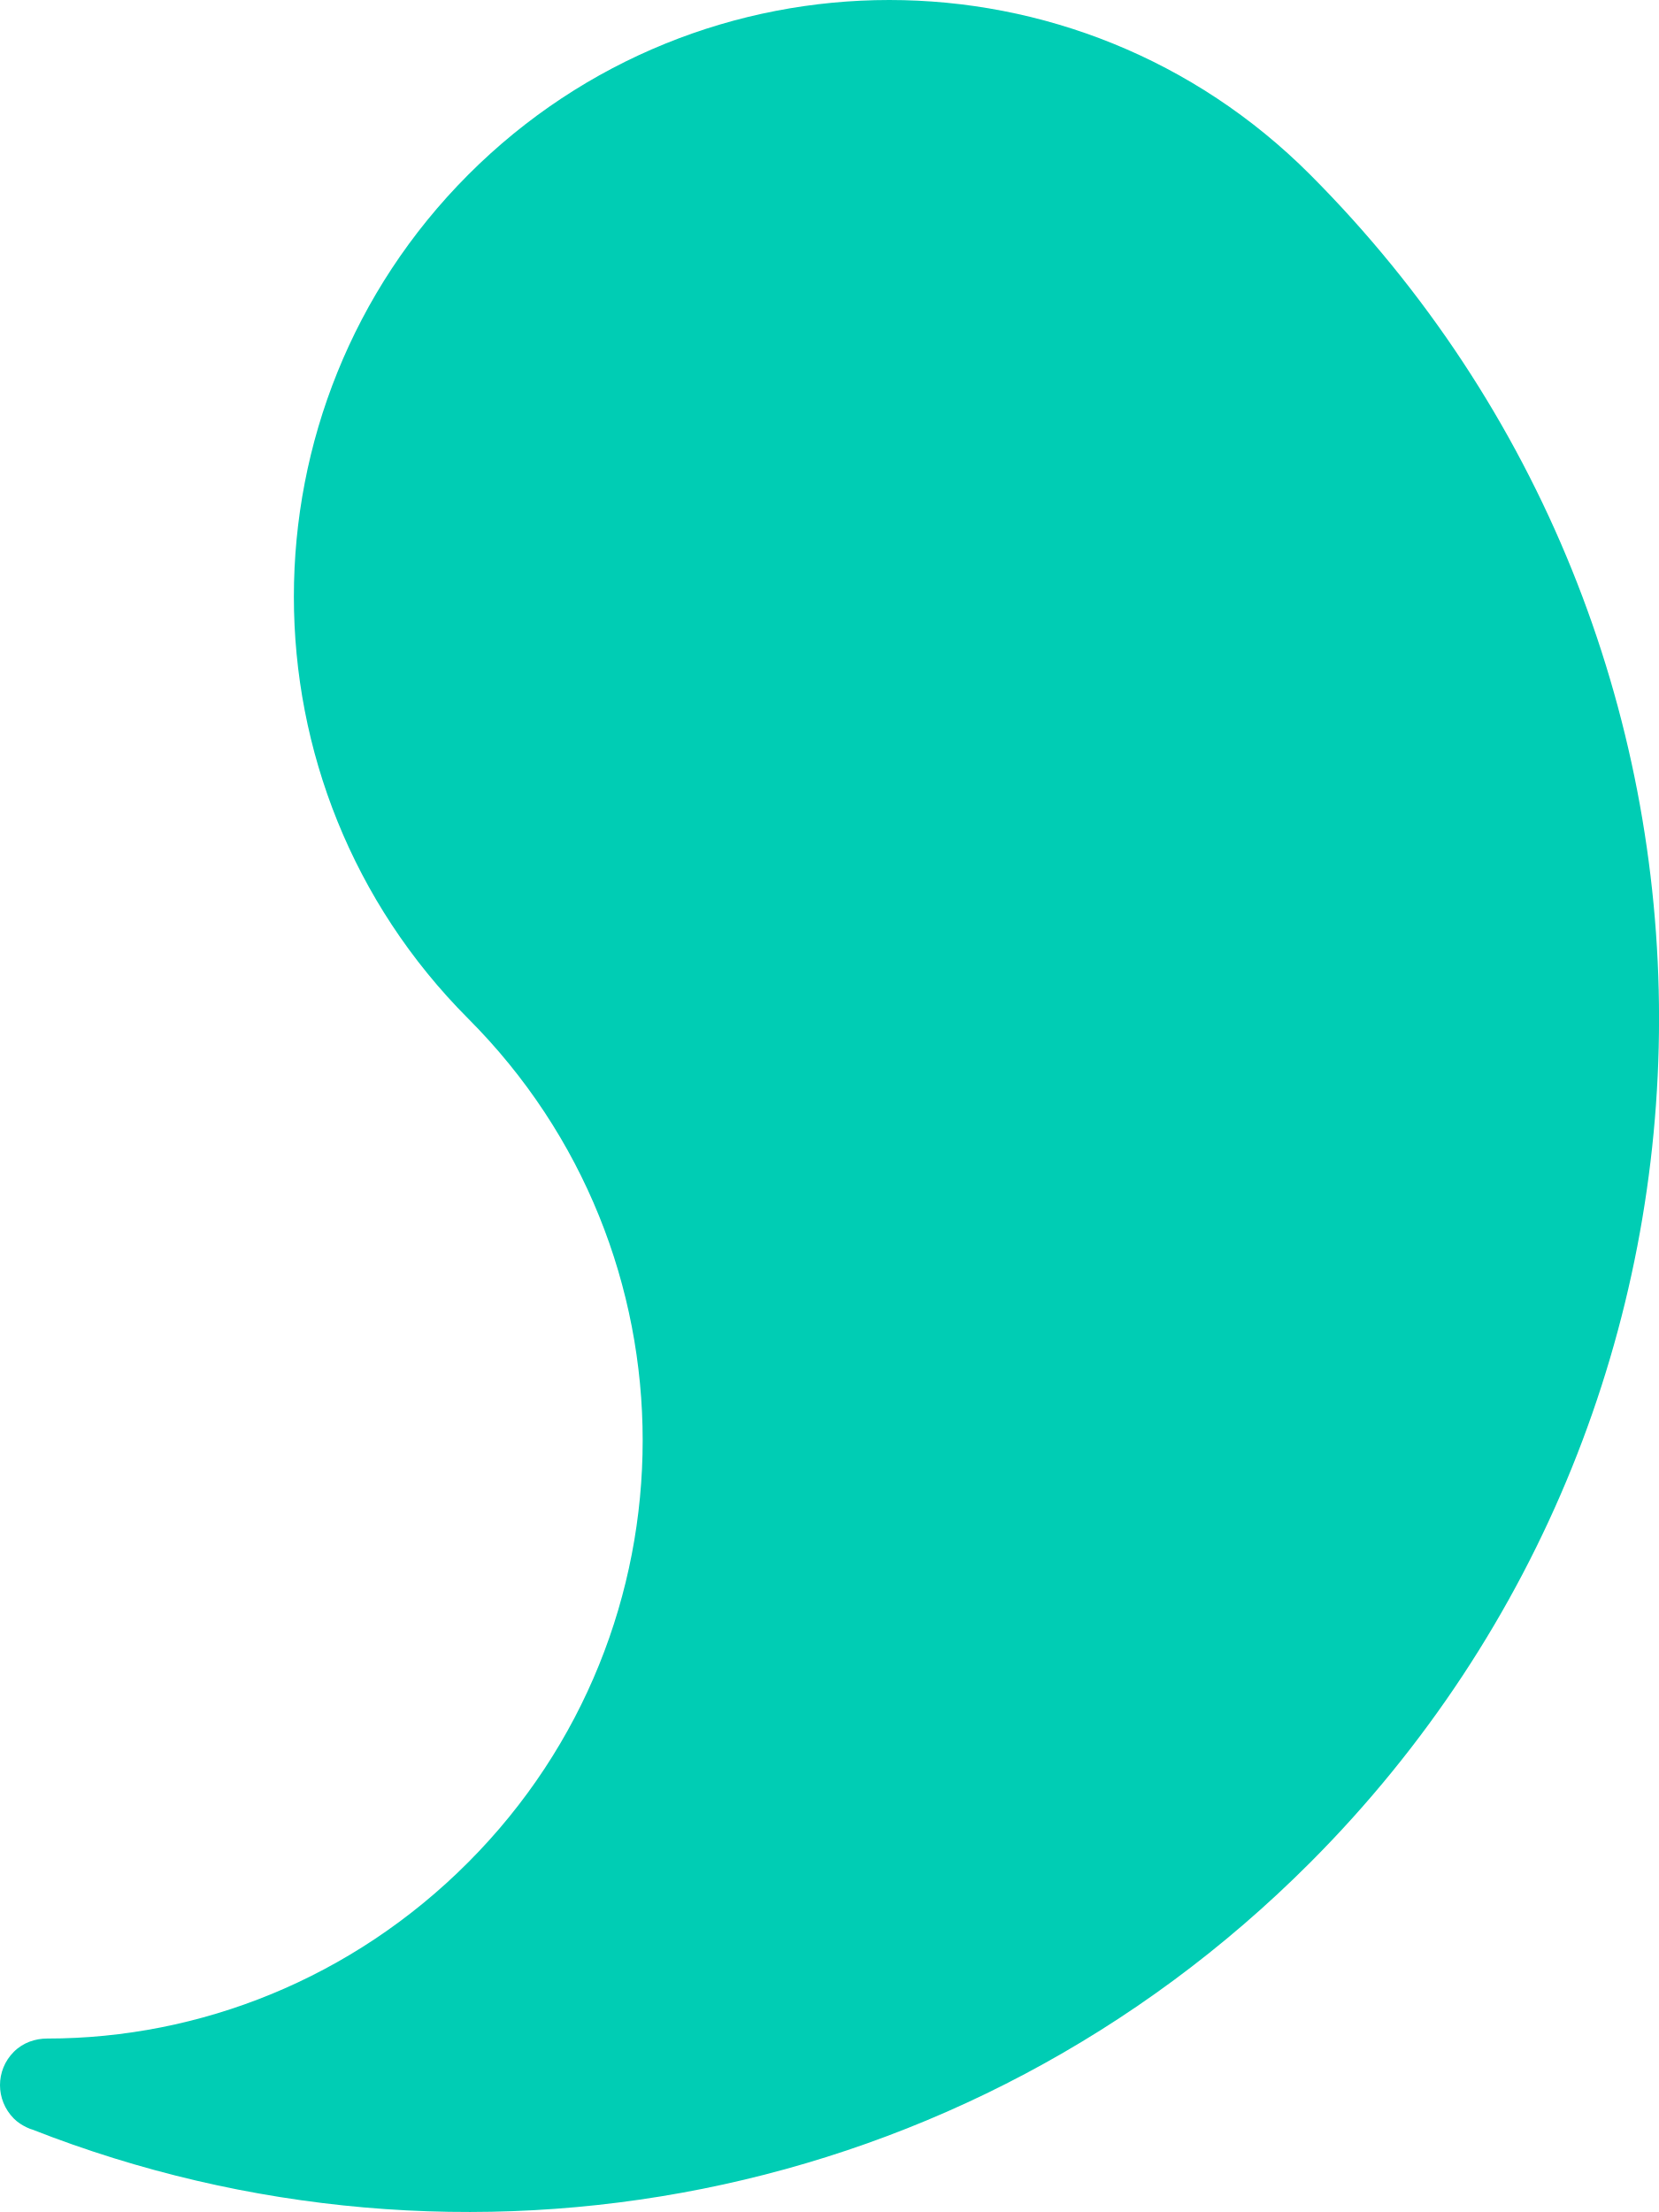
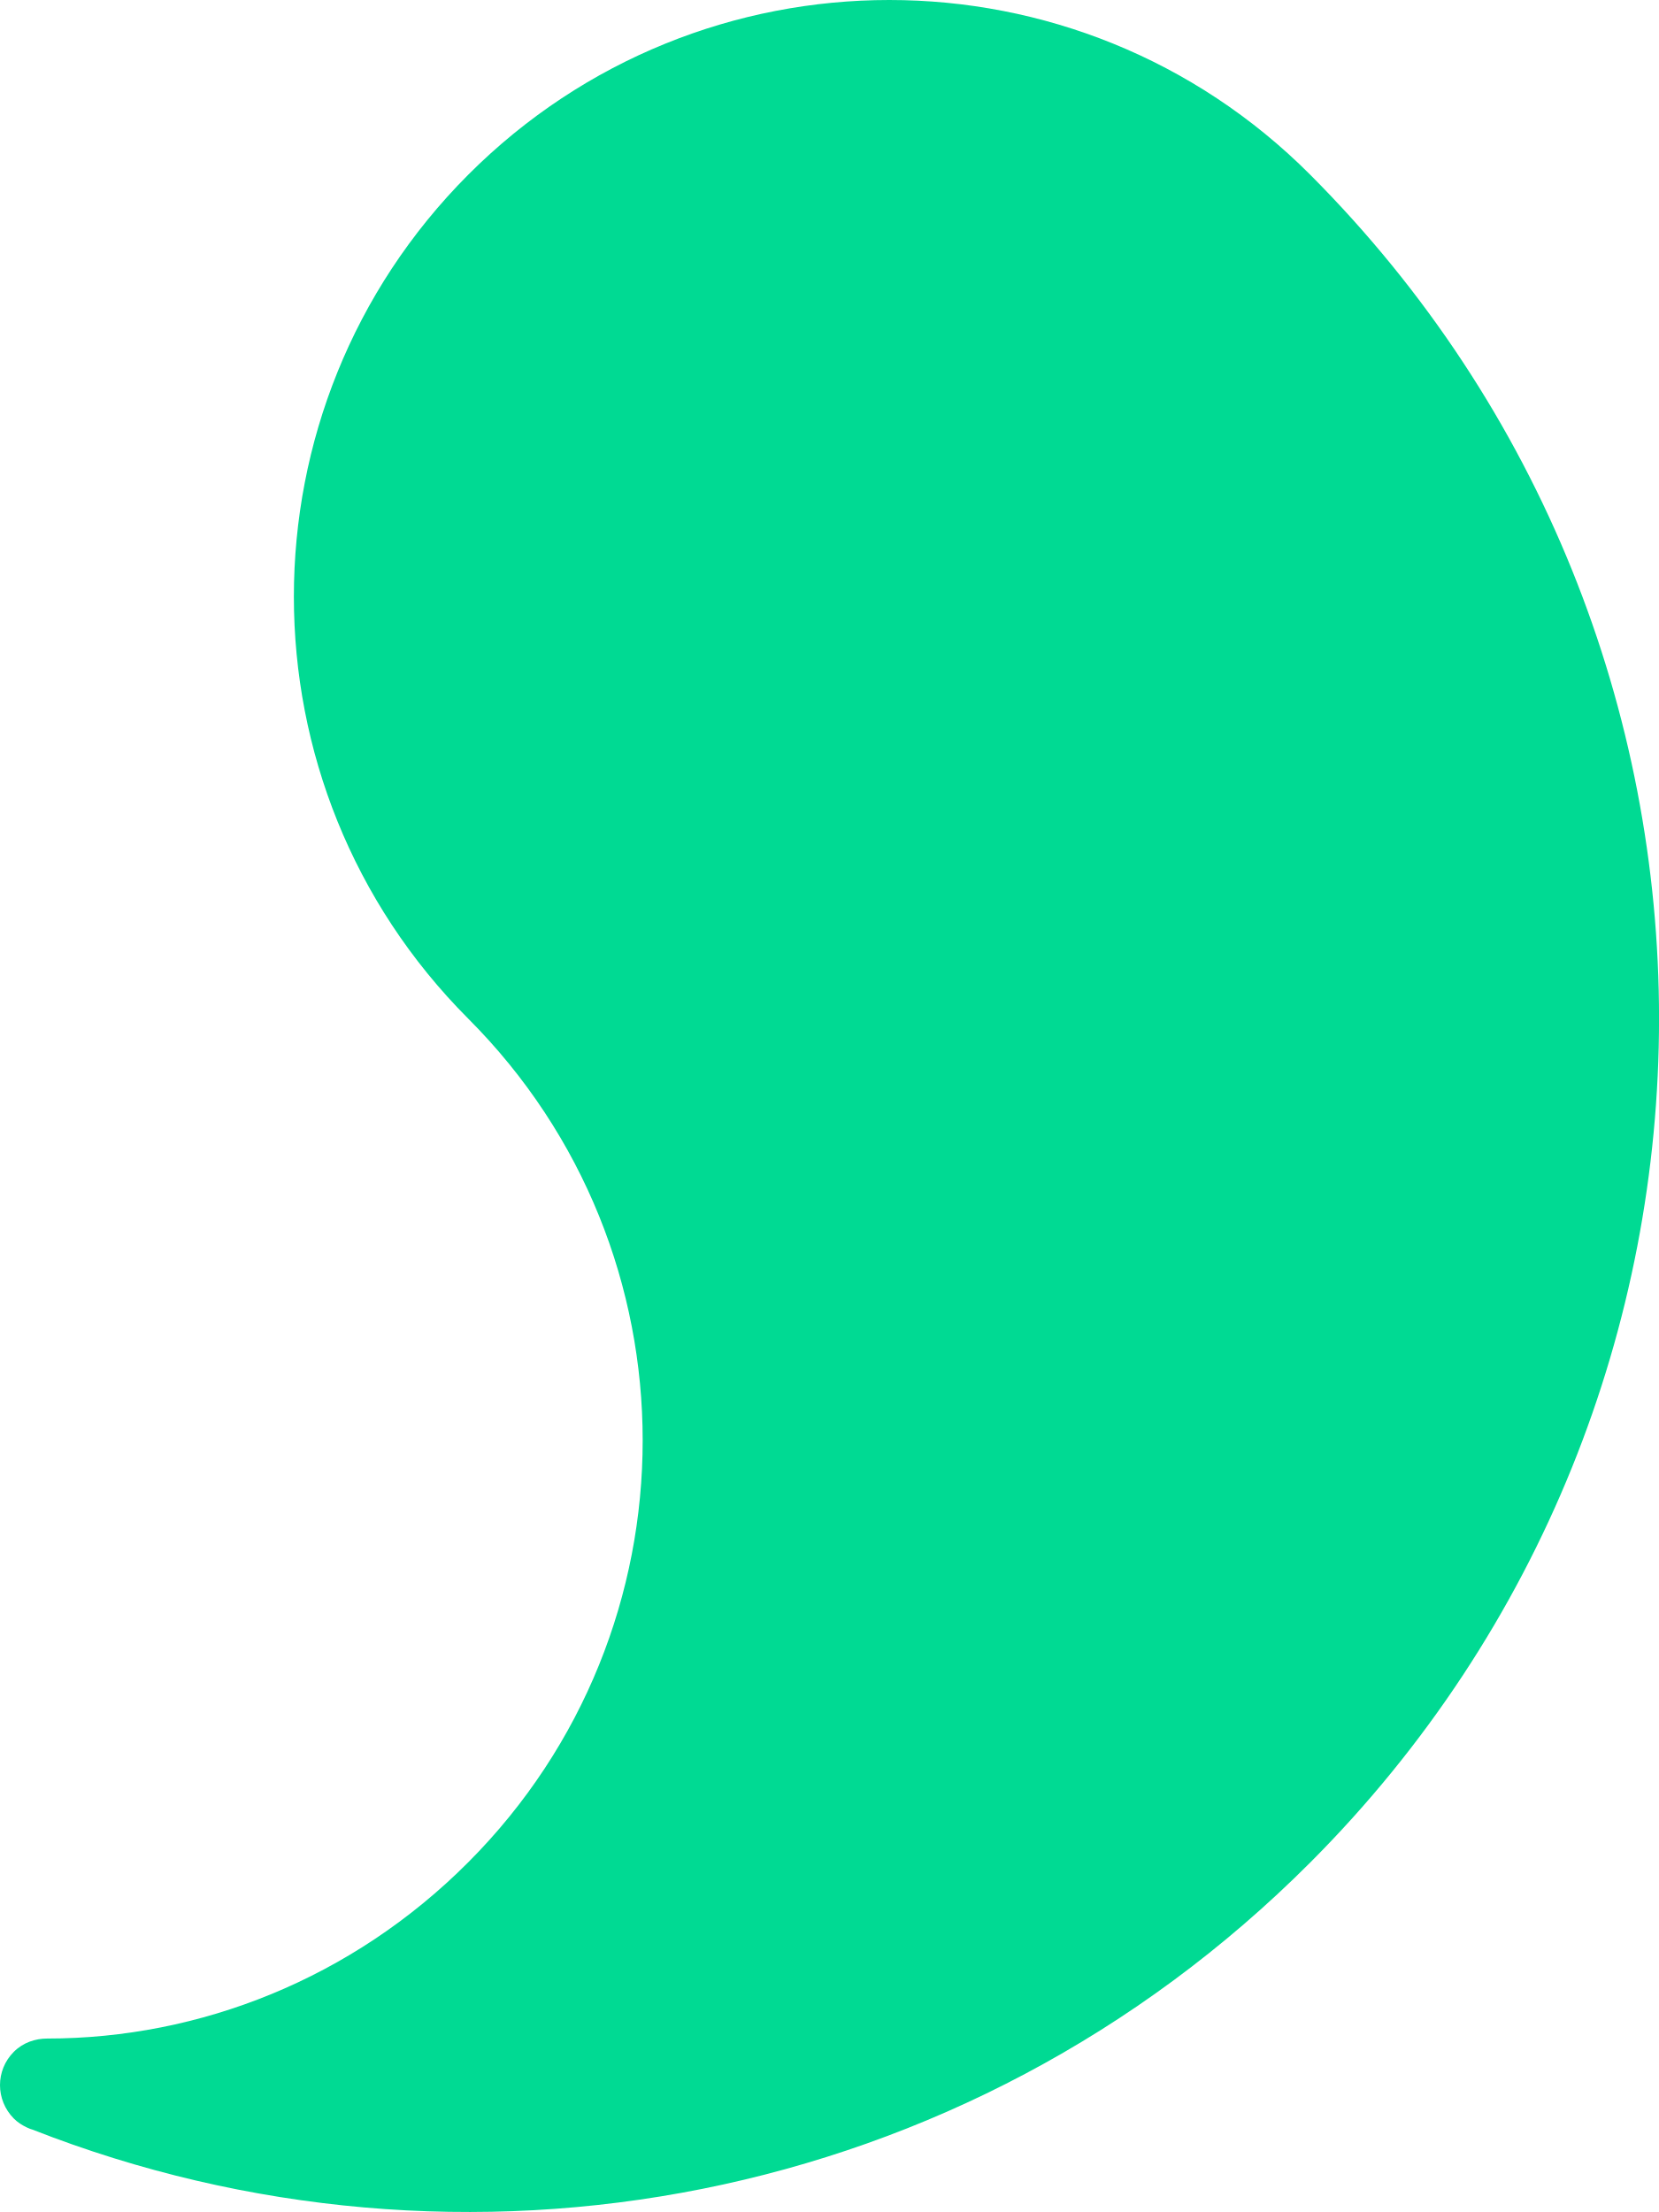
<svg xmlns="http://www.w3.org/2000/svg" width="9" height="12" viewBox="0 0 9 12" fill="none">
-   <path d="M2.54 0.948C1.279 2.212 1.279 4.262 2.54 5.526C3.802 6.79 3.802 8.838 2.54 10.103C1.91 10.735 1.083 11.059 0.256 11.059C0.191 11.059 0.125 11.081 0.075 11.131C-0.025 11.231 -0.025 11.392 0.075 11.493C0.096 11.514 0.12 11.529 0.145 11.541C0.16 11.548 0.168 11.551 0.176 11.553C2.499 12.465 5.235 11.981 7.108 10.104C9.631 7.576 9.631 3.477 7.108 0.948C5.847 -0.316 3.802 -0.316 2.54 0.948Z" fill="#00CDB4" />
+   <path d="M2.54 0.948C1.279 2.212 1.279 4.262 2.54 5.526C3.802 6.79 3.802 8.838 2.54 10.103C1.91 10.735 1.083 11.059 0.256 11.059C0.191 11.059 0.125 11.081 0.075 11.131C-0.025 11.231 -0.025 11.392 0.075 11.493C0.096 11.514 0.12 11.529 0.145 11.541C0.16 11.548 0.168 11.551 0.176 11.553C2.499 12.465 5.235 11.981 7.108 10.104C9.631 7.576 9.631 3.477 7.108 0.948C5.847 -0.316 3.802 -0.316 2.54 0.948Z" fill="#00DA93" />
</svg>
